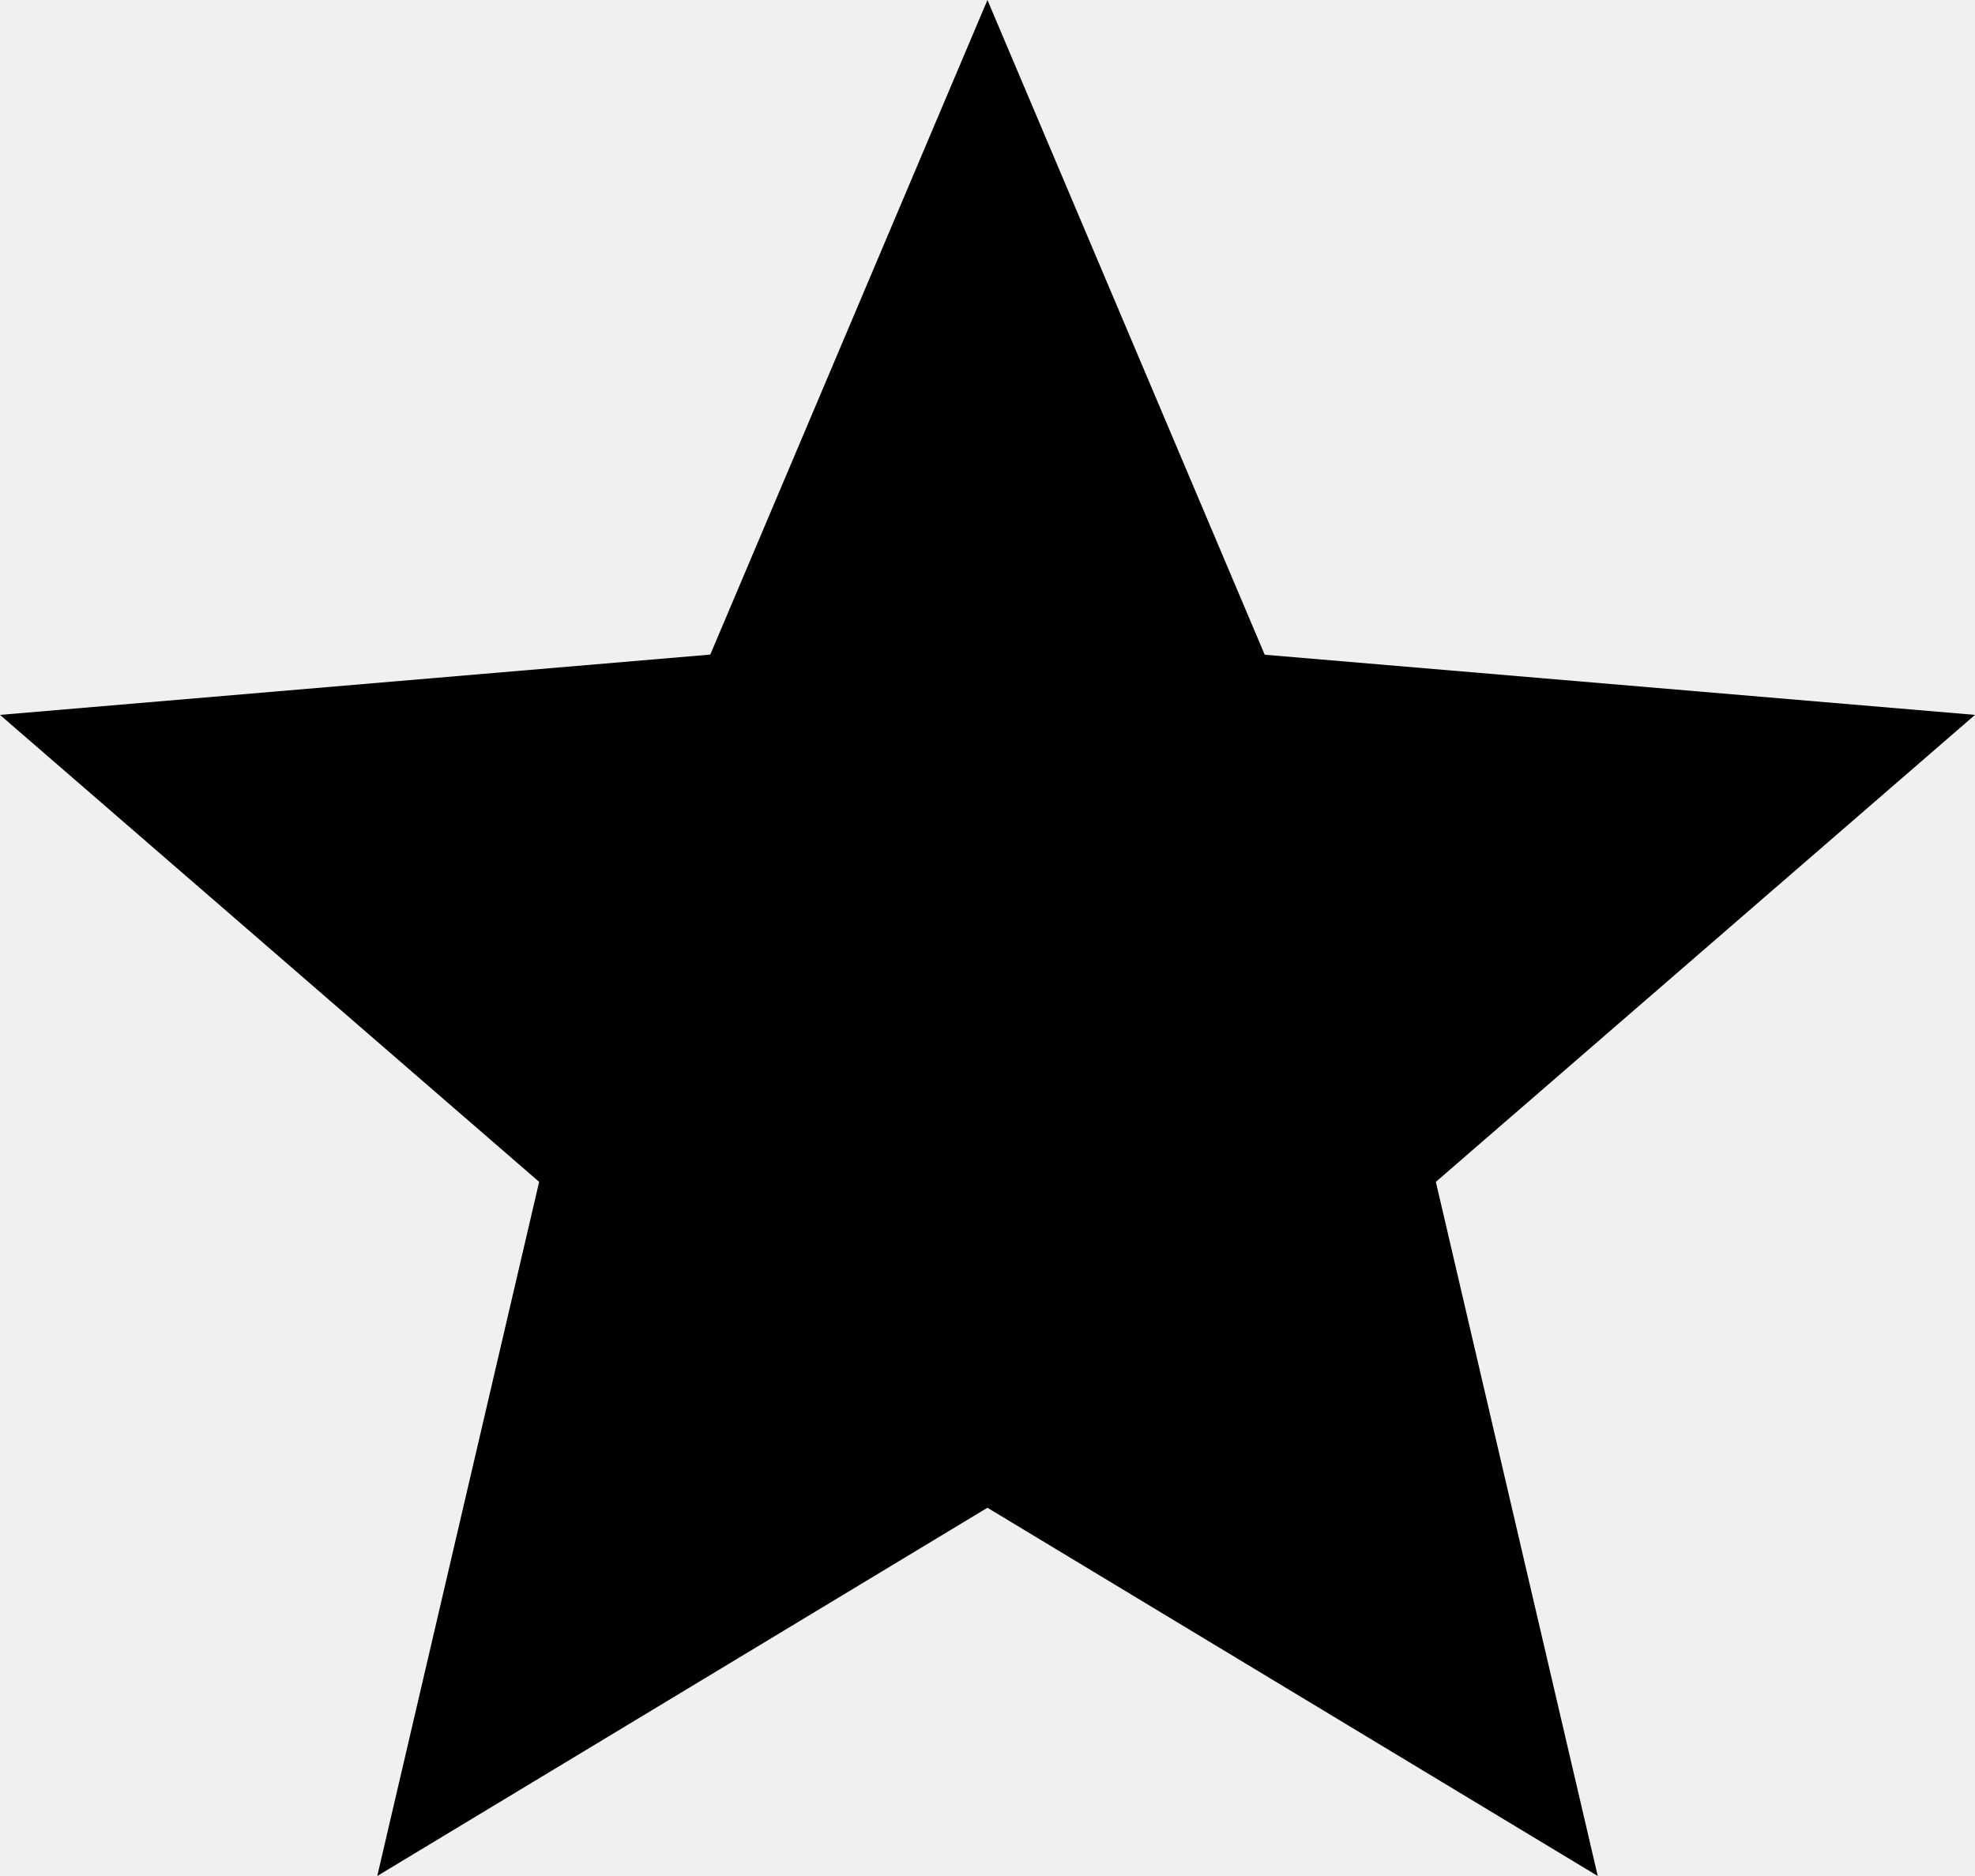
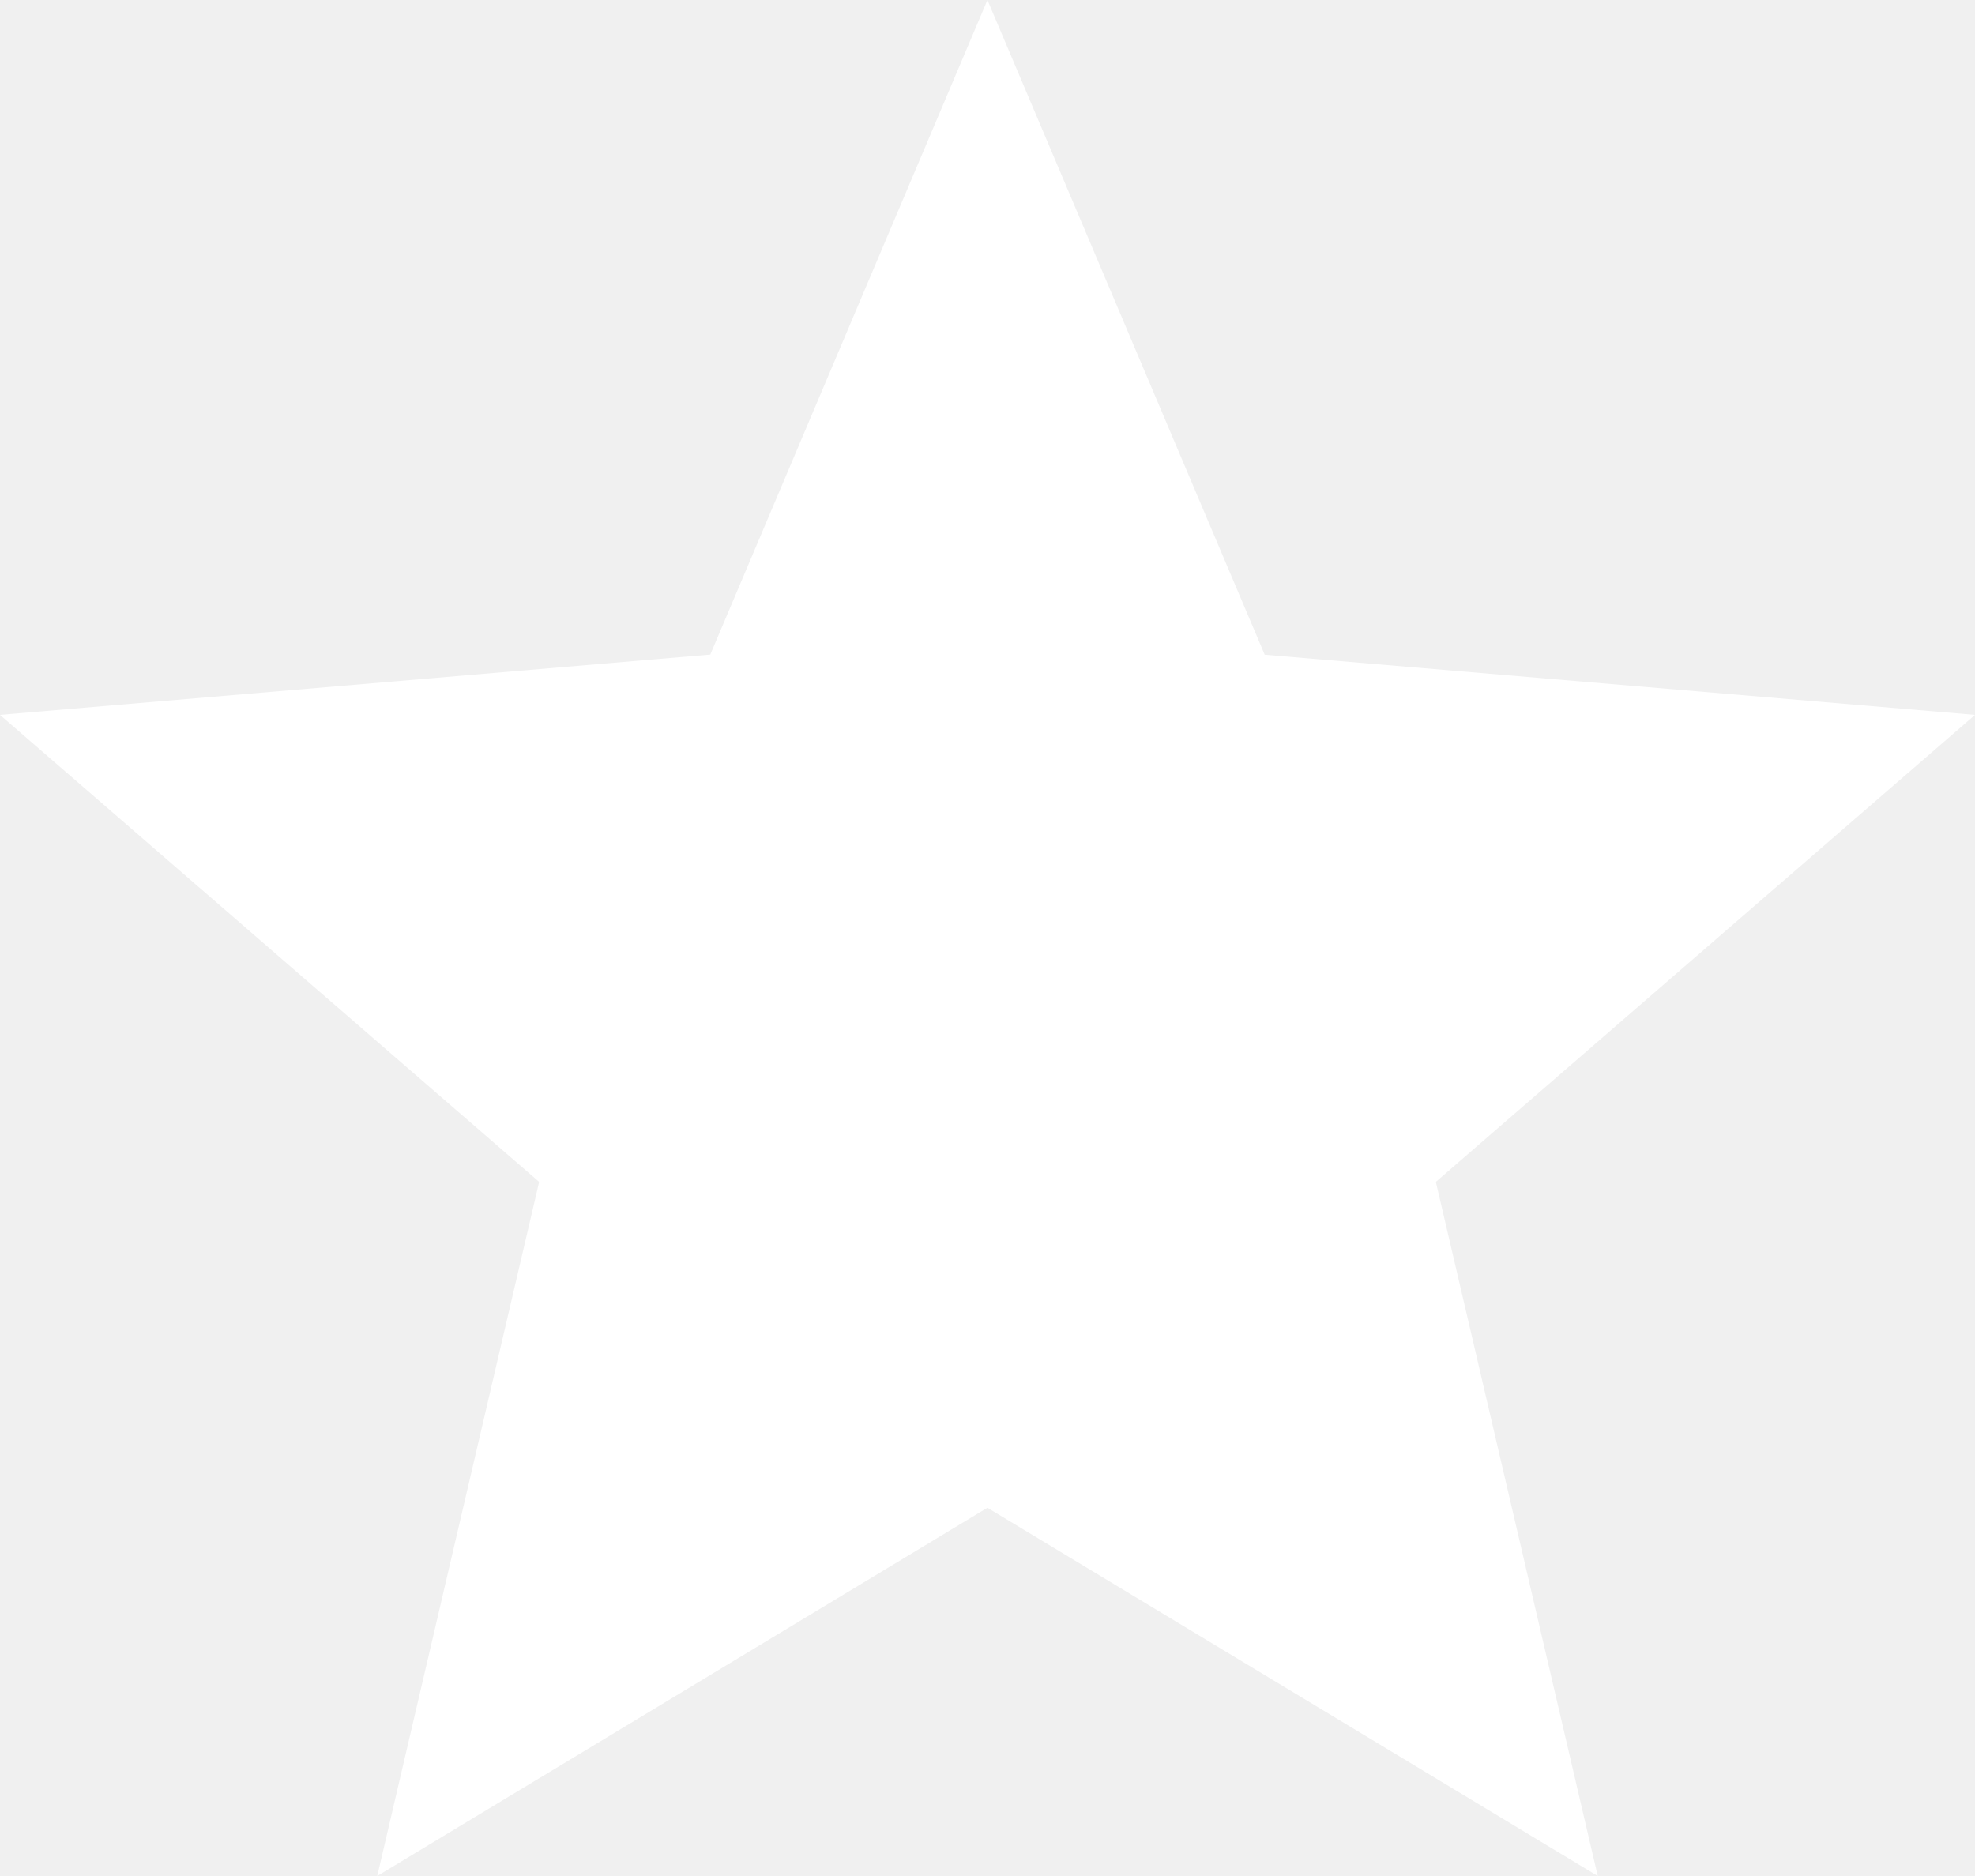
<svg xmlns="http://www.w3.org/2000/svg" width="14.737" height="14" viewBox="0 0 14.737 14">
-   <g id="scheme-icon" transform="translate(12376 -5938)">
-     <path id="ic_star_24px" d="M9.368,13.252,13.922,16l-1.208-5.18,4.023-3.485-5.3-.449L9.368,2,7.3,6.885,2,7.335,6.023,10.82,4.815,16Z" transform="translate(-12378 5936)" />
-   </g>
+   <path id="ic_star_24px" d="M9.368,13.252,13.922,16l-1.208-5.18,4.023-3.485-5.3-.449L9.368,2,7.3,6.885,2,7.335,6.023,10.82,4.815,16Z" transform="translate(-2 -2)" fill="#fff" />
</svg>
